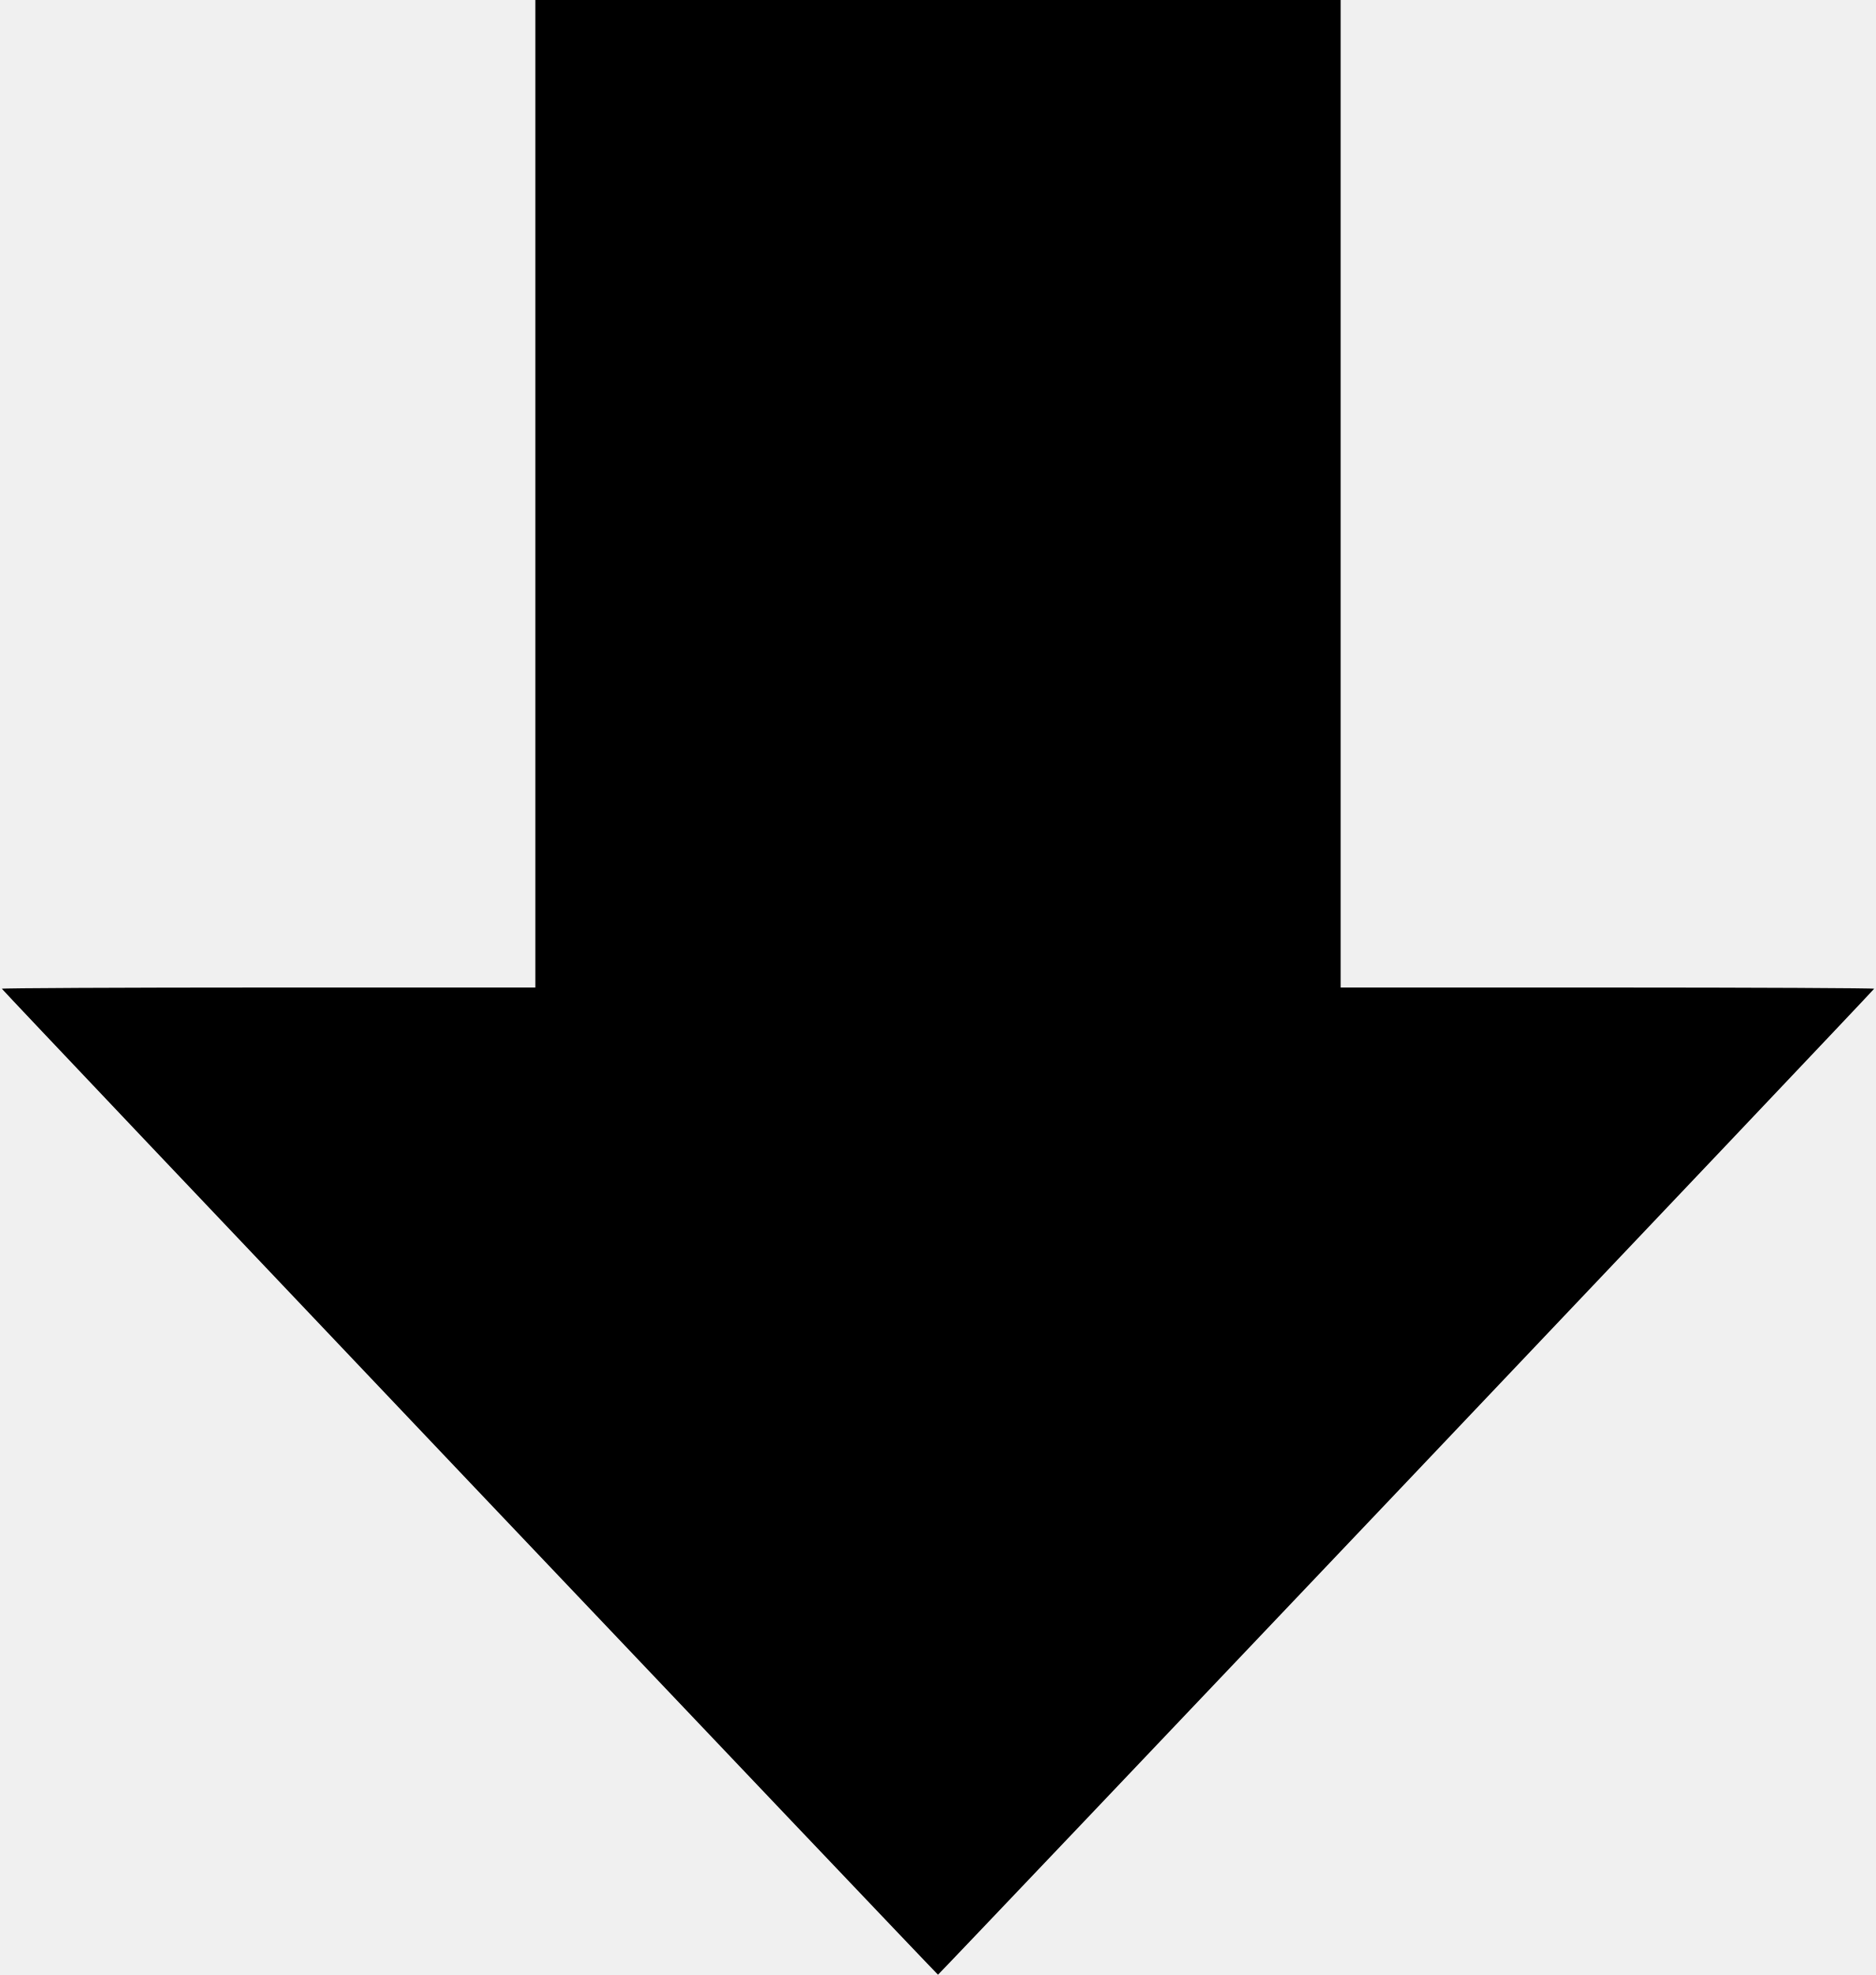
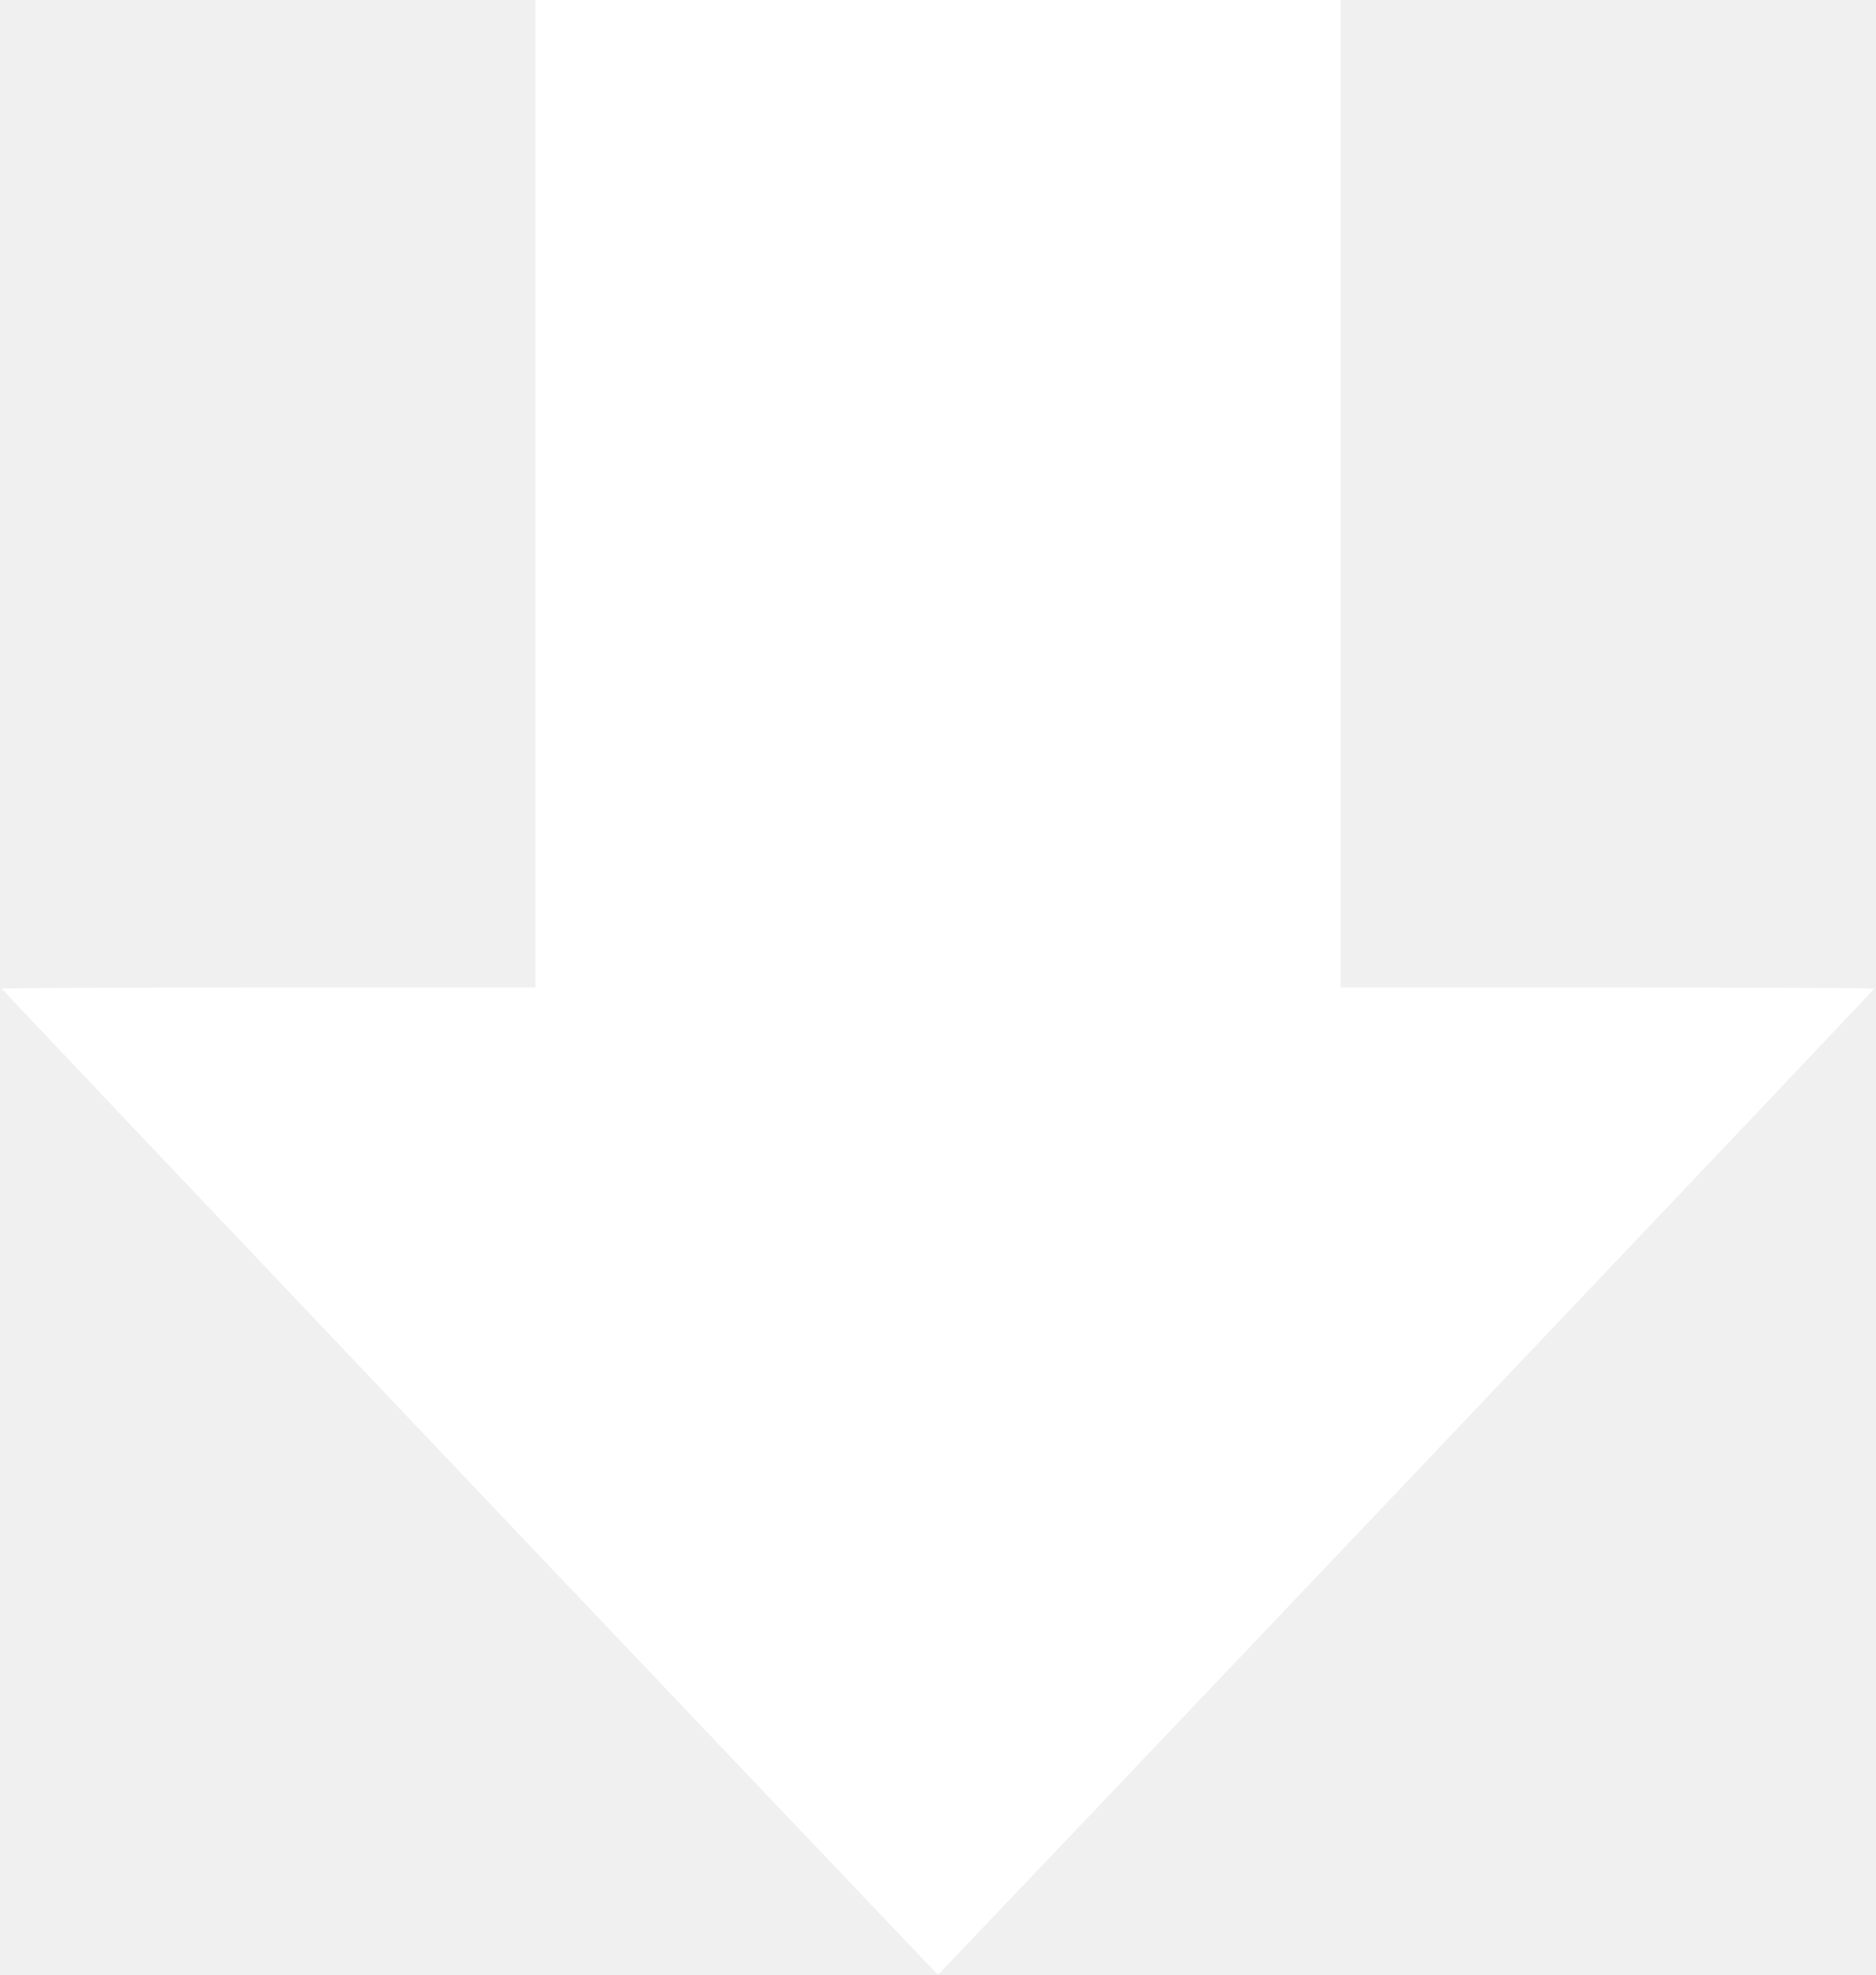
<svg xmlns="http://www.w3.org/2000/svg" version="1.0" width="1216pt" height="1280pt" viewBox="0 0 1216 1280" preserveAspectRatio="xMidYMid meet">
-   <g transform="translate(0,1280) scale(0.1,-0.1)" fill="#000000" stroke="none">
+   <g transform="translate(0,1280) scale(0.1,-0.1)" fill="#fff" stroke="none">
    <path d="M3470 9600 l0 -3200 -1731 0 c-952 0 -1729 -4 -1727 -8 4 -12 6062 -6390 6068 -6390 6 0 6064 6378 6068 6390 2 4 -775 8 -1727 8 l-1731 0 0 3200 0 3200 -2610 0 -2610 0 0 -3200z" />
  </g>
</svg>
